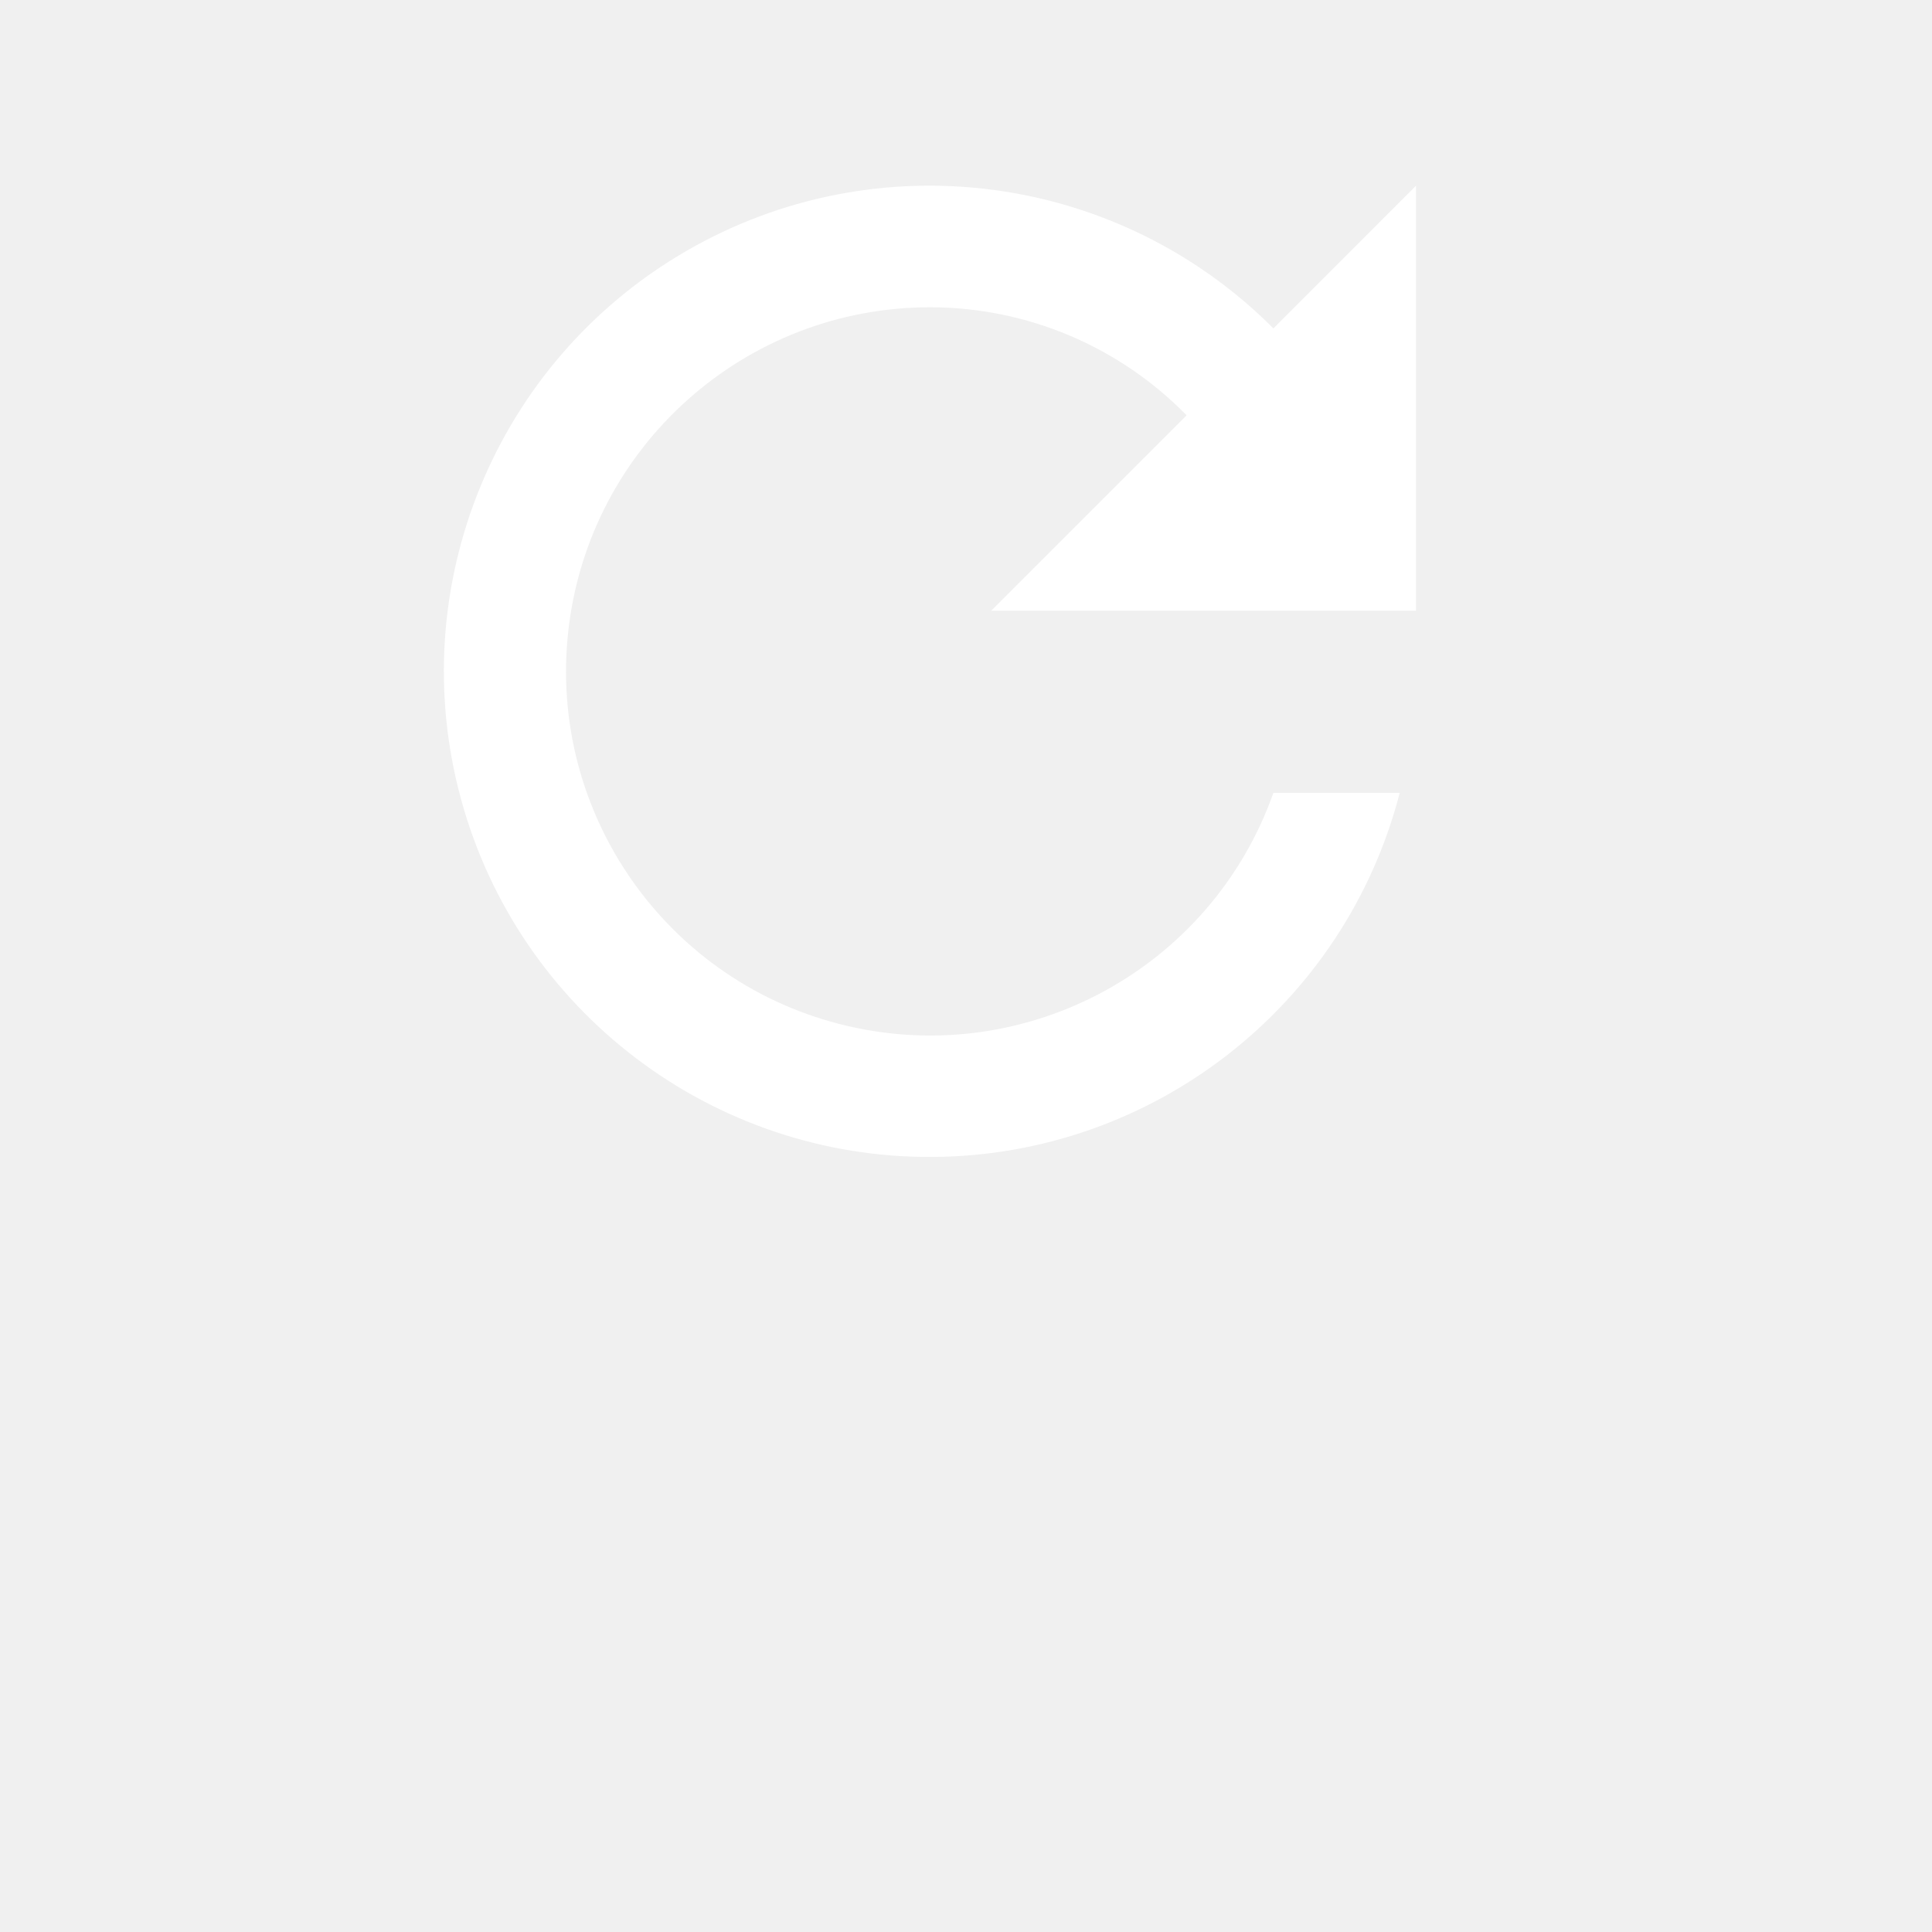
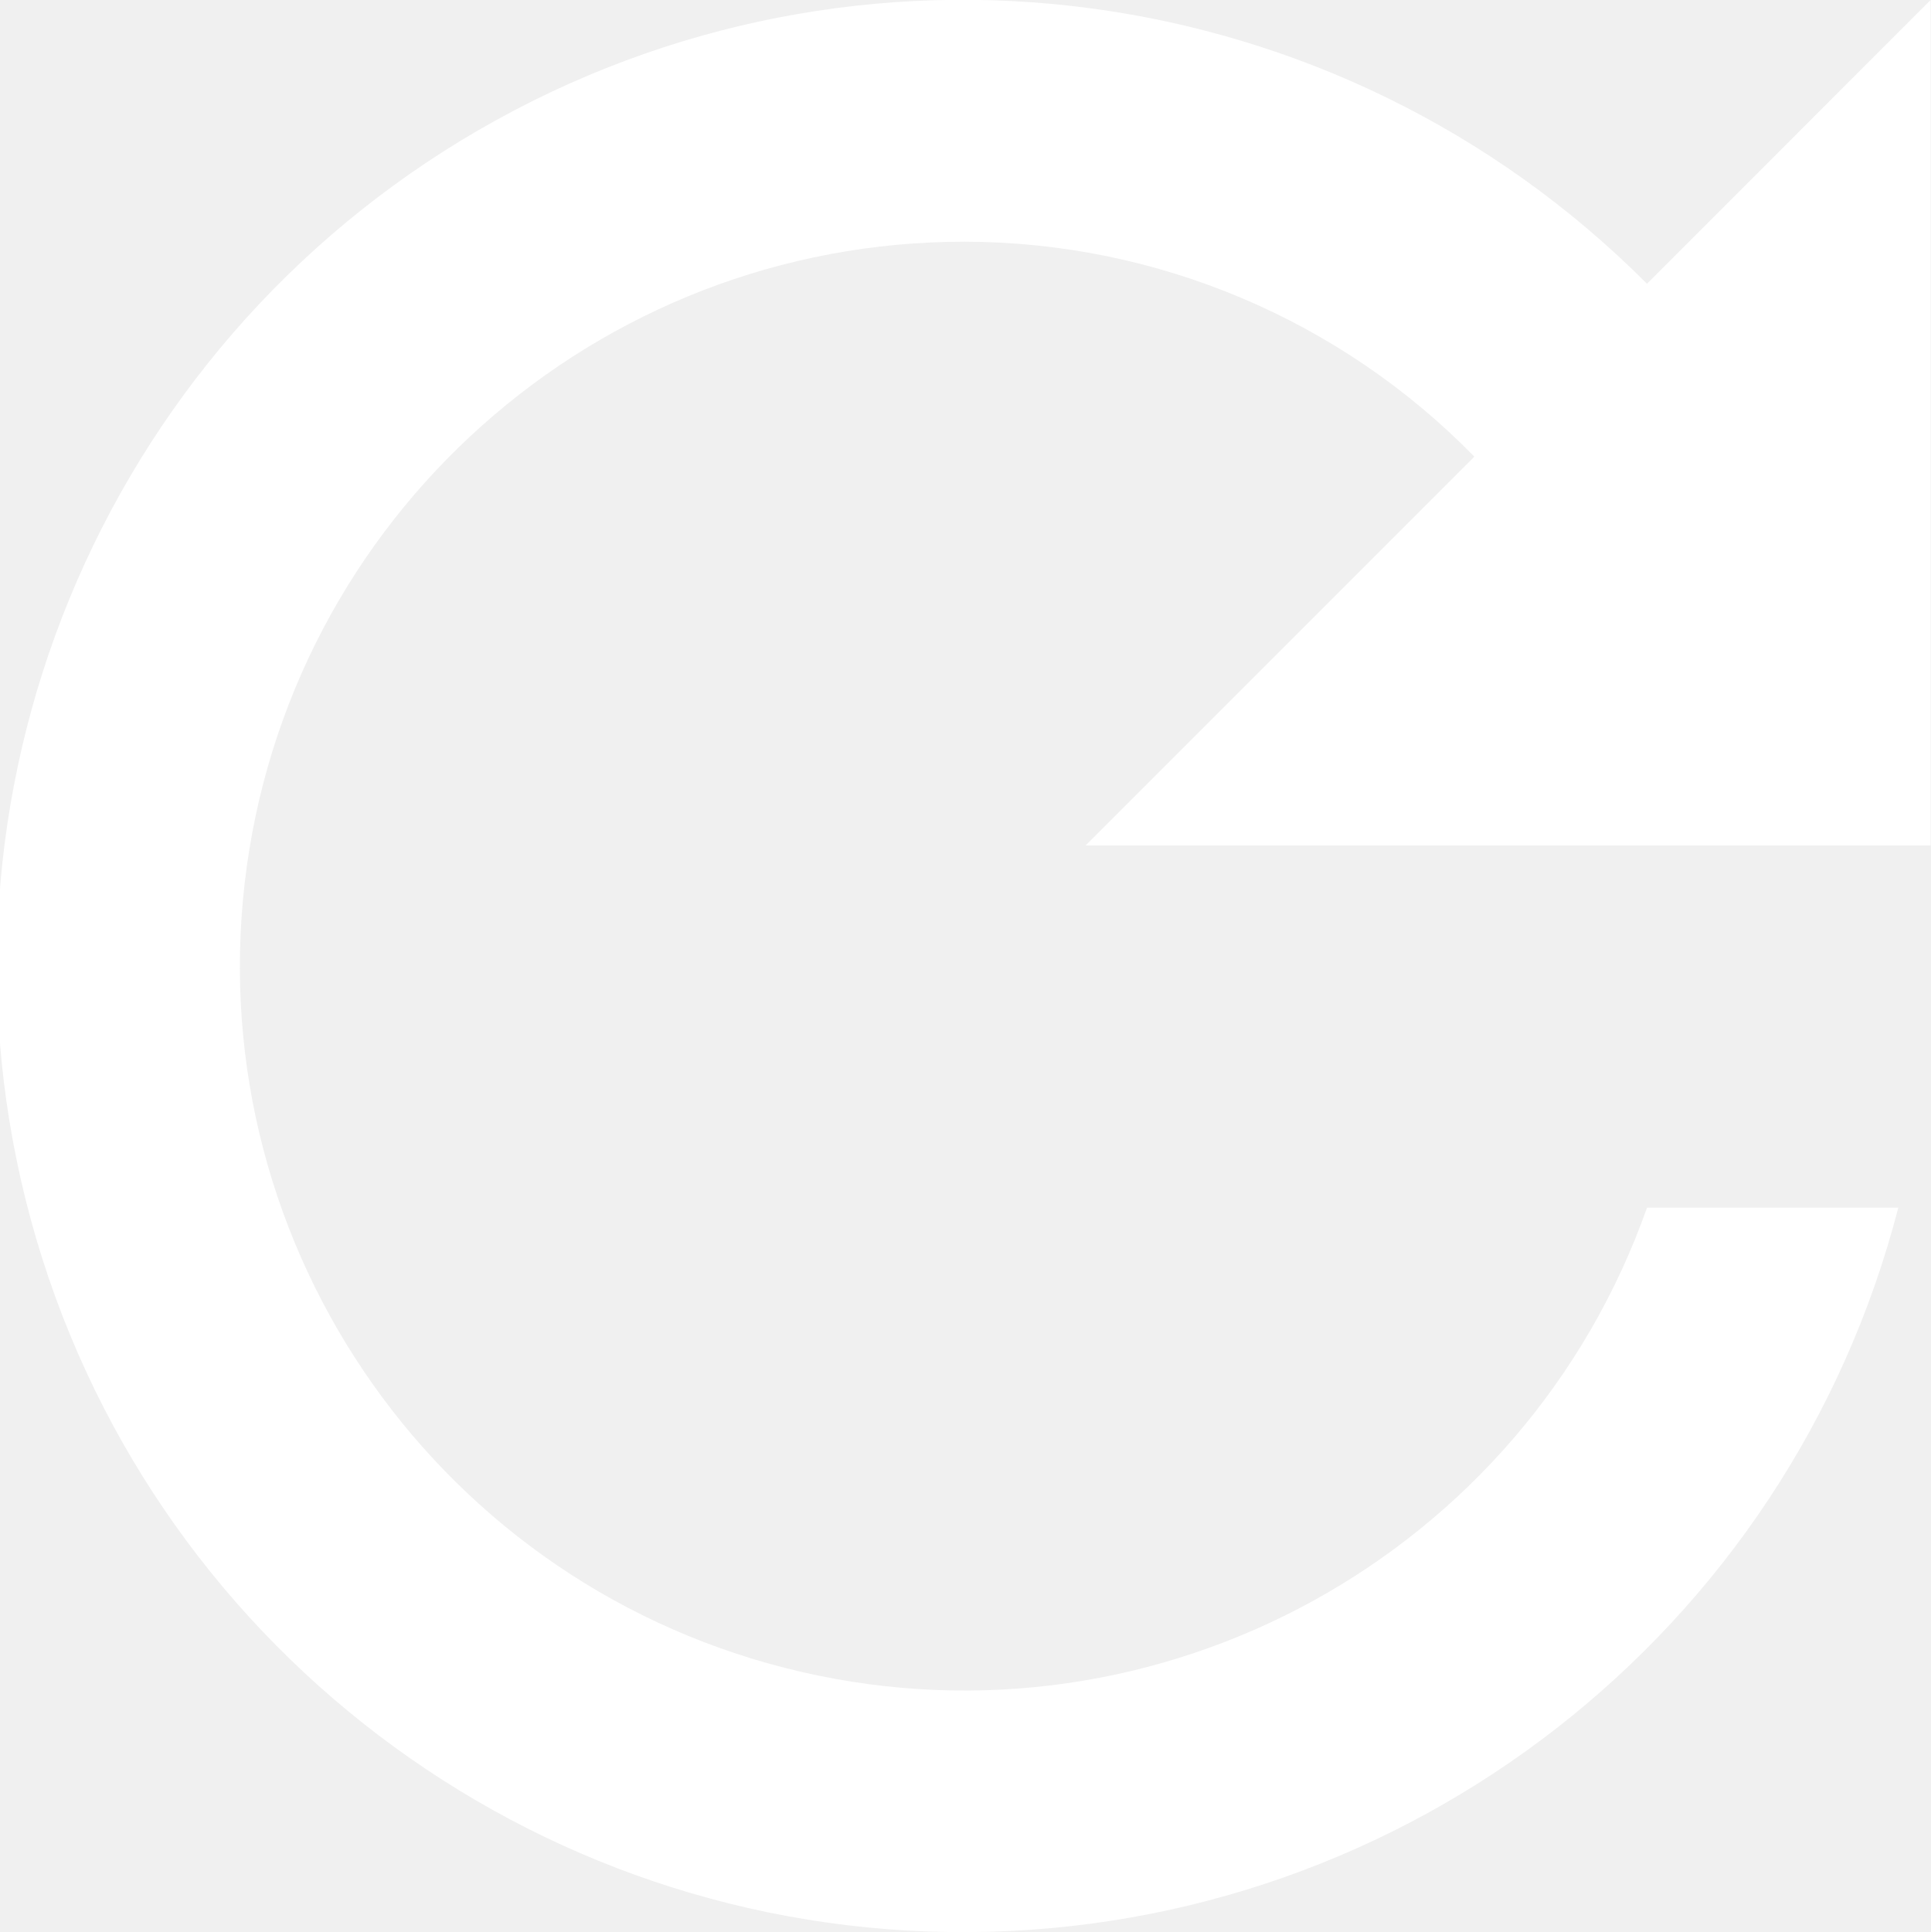
- <svg xmlns="http://www.w3.org/2000/svg" width="52" height="52" viewBox="0 0 52 52" version="1.1" id="svg10">
-   <defs id="defs4">
-     <clipPath id="clip-path">
-       <rect id="Прямоугольник_1737" data-name="Прямоугольник 1737" width="52" height="52" transform="translate(3671 1871)" fill="none" stroke="#707070" stroke-width="1" />
-     </clipPath>
-   </defs>
-   <g id="Группа_масок_57" data-name="Группа масок 57" transform="translate(-3671 -1871)" clip-path="url(#clip-path)">
-     <g id="Сгруппировать_1459" data-name="Сгруппировать 1459" transform="translate(-0.641 -0.299)">
-       <path id="Icon_material-refresh" data-name="Icon material-refresh" d="M28.3,9.839a13.071,13.071,0,1,0,3.4,12.5H28.3a9.8,9.8,0,1,1-9.23-13.069,9.663,9.663,0,0,1,6.894,2.908l-5.26,5.26H32.137V6Z" transform="translate(3677.615 1870.299)" fill="#fff" />
-     </g>
-   </g>
+ <svg xmlns="http://www.w3.org/2000/svg" width="26.122" height="26.138" viewBox="0 0 26.122 26.138">
+   <path id="Icon_material-refresh" data-name="Icon material-refresh" d="M28.3,9.839a13.071,13.071,0,1,0,3.4,12.5H28.3a9.8,9.8,0,1,1-9.23-13.069,9.663,9.663,0,0,1,6.894,2.908l-5.26,5.26H32.137V6Z" transform="translate(-6.015 -6)" fill="#fff" />
</svg>
